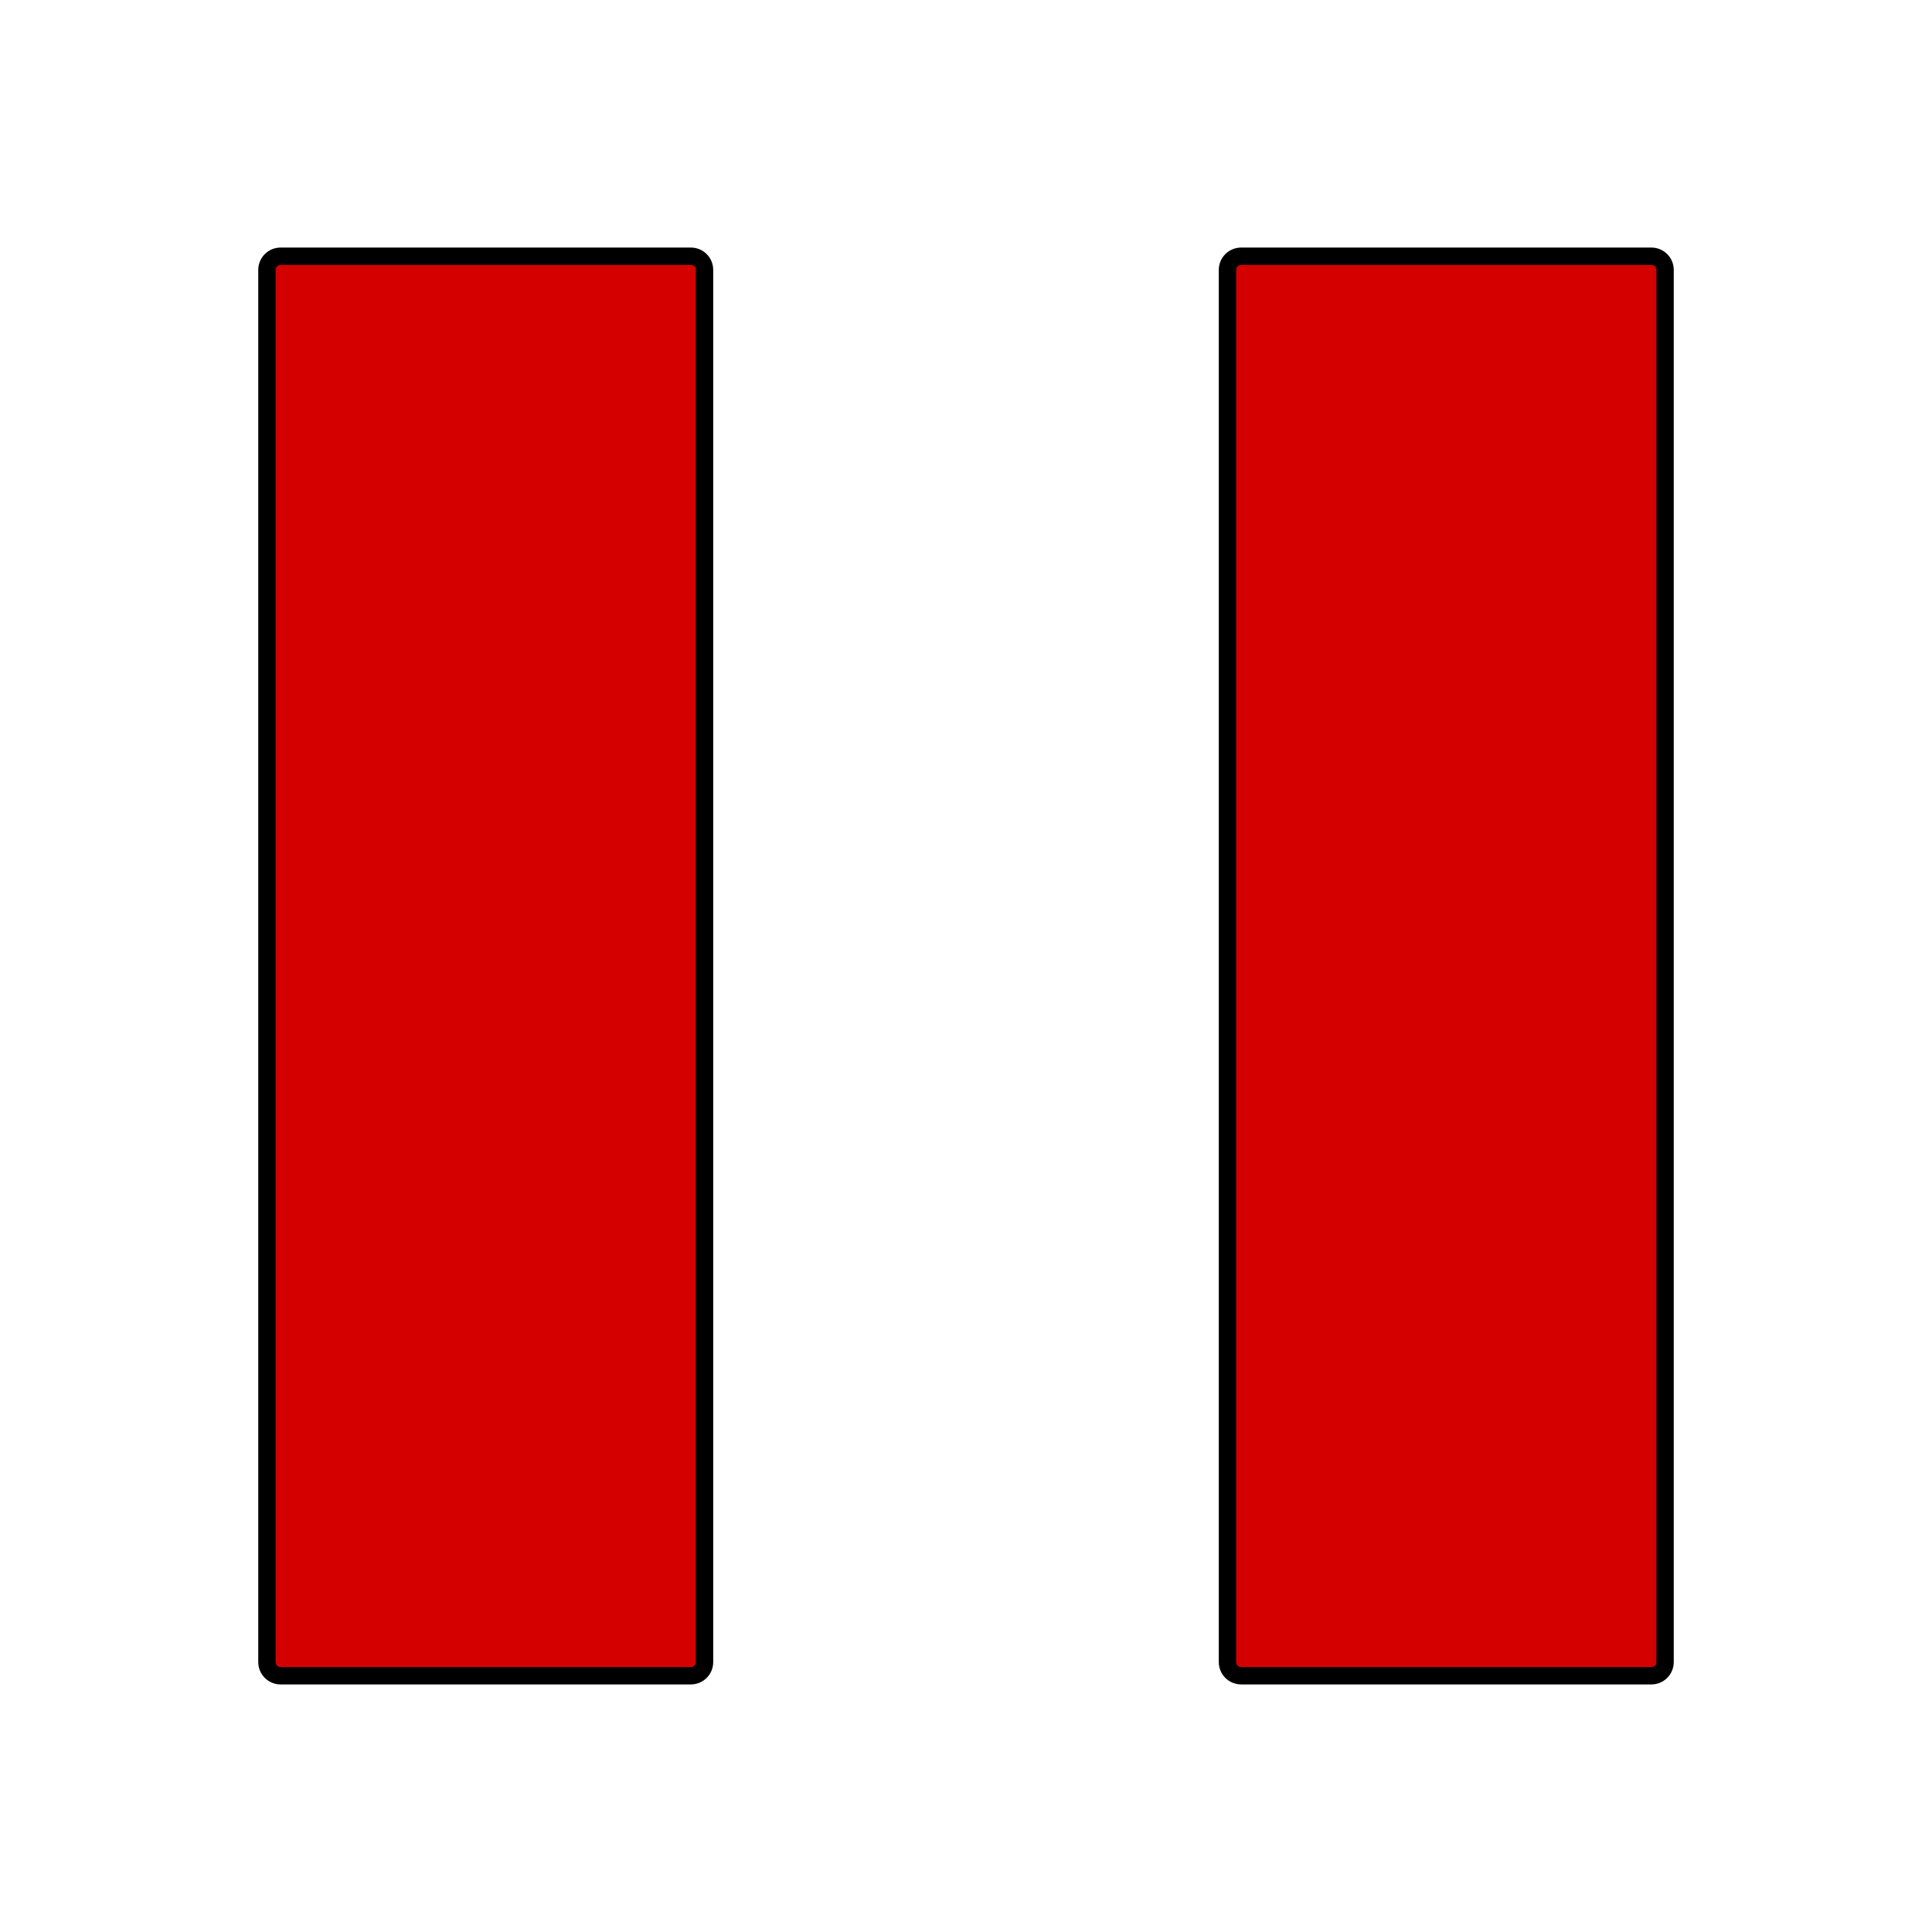
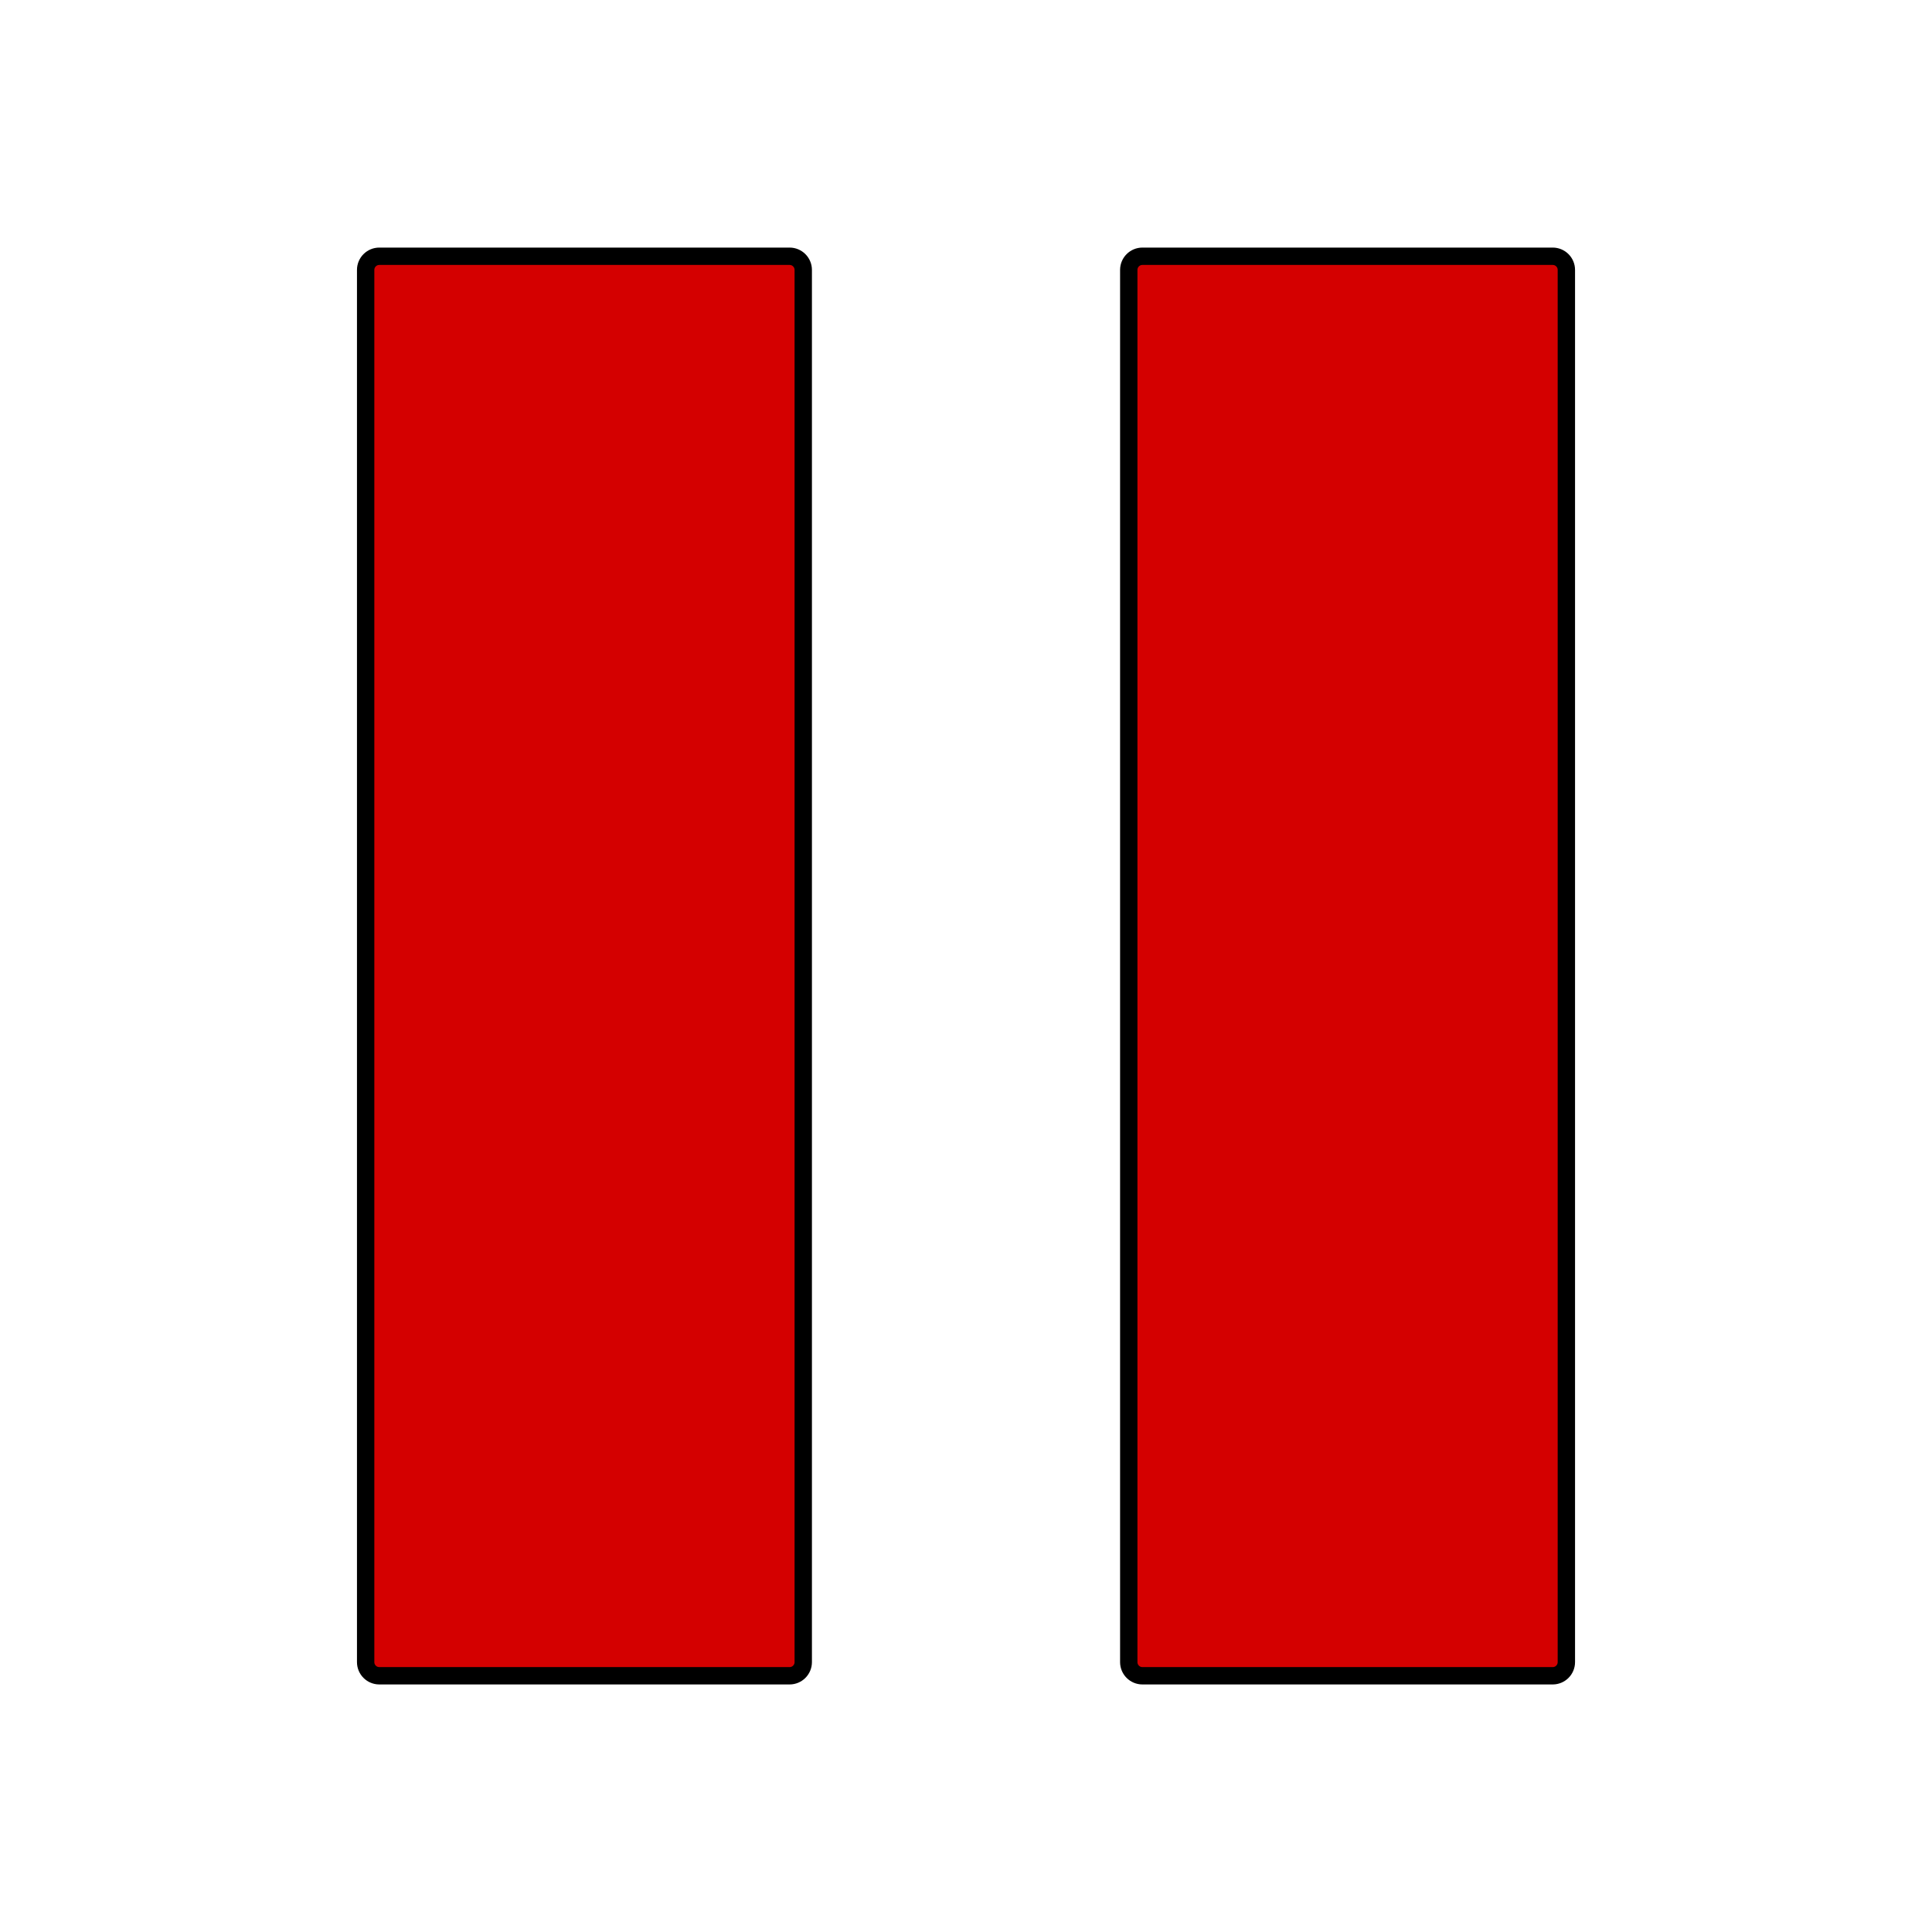
<svg xmlns="http://www.w3.org/2000/svg" width="64px" height="64px" id="svg12834" version="1.1">
  <defs id="defs12836" />
  <g id="layer1">
-     <g id="g2987" transform="translate(1.417631,2.648233)">
-       <rect ry="0.452" y="5.84" x="7.425" height="47.023" width="14.496" id="rect2983" style="fill:#d40000;fill-opacity:1;fill-rule:nonzero;stroke:#000000;stroke-width:0.575;stroke-linecap:round;stroke-linejoin:miter;stroke-miterlimit:3.9;stroke-opacity:1;stroke-dasharray:none;stroke-dashoffset:0" />
-       <rect style="fill:#d40000;fill-opacity:1;fill-rule:nonzero;stroke:#000000;stroke-width:0.575;stroke-linecap:round;stroke-linejoin:miter;stroke-miterlimit:3.9;stroke-opacity:1;stroke-dasharray:none;stroke-dashoffset:0" id="rect2985" width="14.496" height="47.023" x="39.244" y="5.84" ry="0.452" />
+     <g id="g2987" transform="translate(3.800698,0)">
+       <rect ry="0.452" y="8.489" x="8.312" height="47.023" width="14.496" id="rect2983" style="fill:#d40000;fill-opacity:1;fill-rule:nonzero;stroke:#000000;stroke-width:0.575;stroke-linecap:round;stroke-linejoin:miter;stroke-miterlimit:3.9;stroke-opacity:1;stroke-dasharray:none;stroke-dashoffset:0" />
+       <rect style="fill:#d40000;fill-opacity:1;fill-rule:nonzero;stroke:#000000;stroke-width:0.575;stroke-linecap:round;stroke-linejoin:miter;stroke-miterlimit:3.9;stroke-opacity:1;stroke-dasharray:none;stroke-dashoffset:0" id="rect2985" width="14.496" height="47.023" x="33.591" y="8.489" ry="0.452" />
    </g>
  </g>
</svg>
